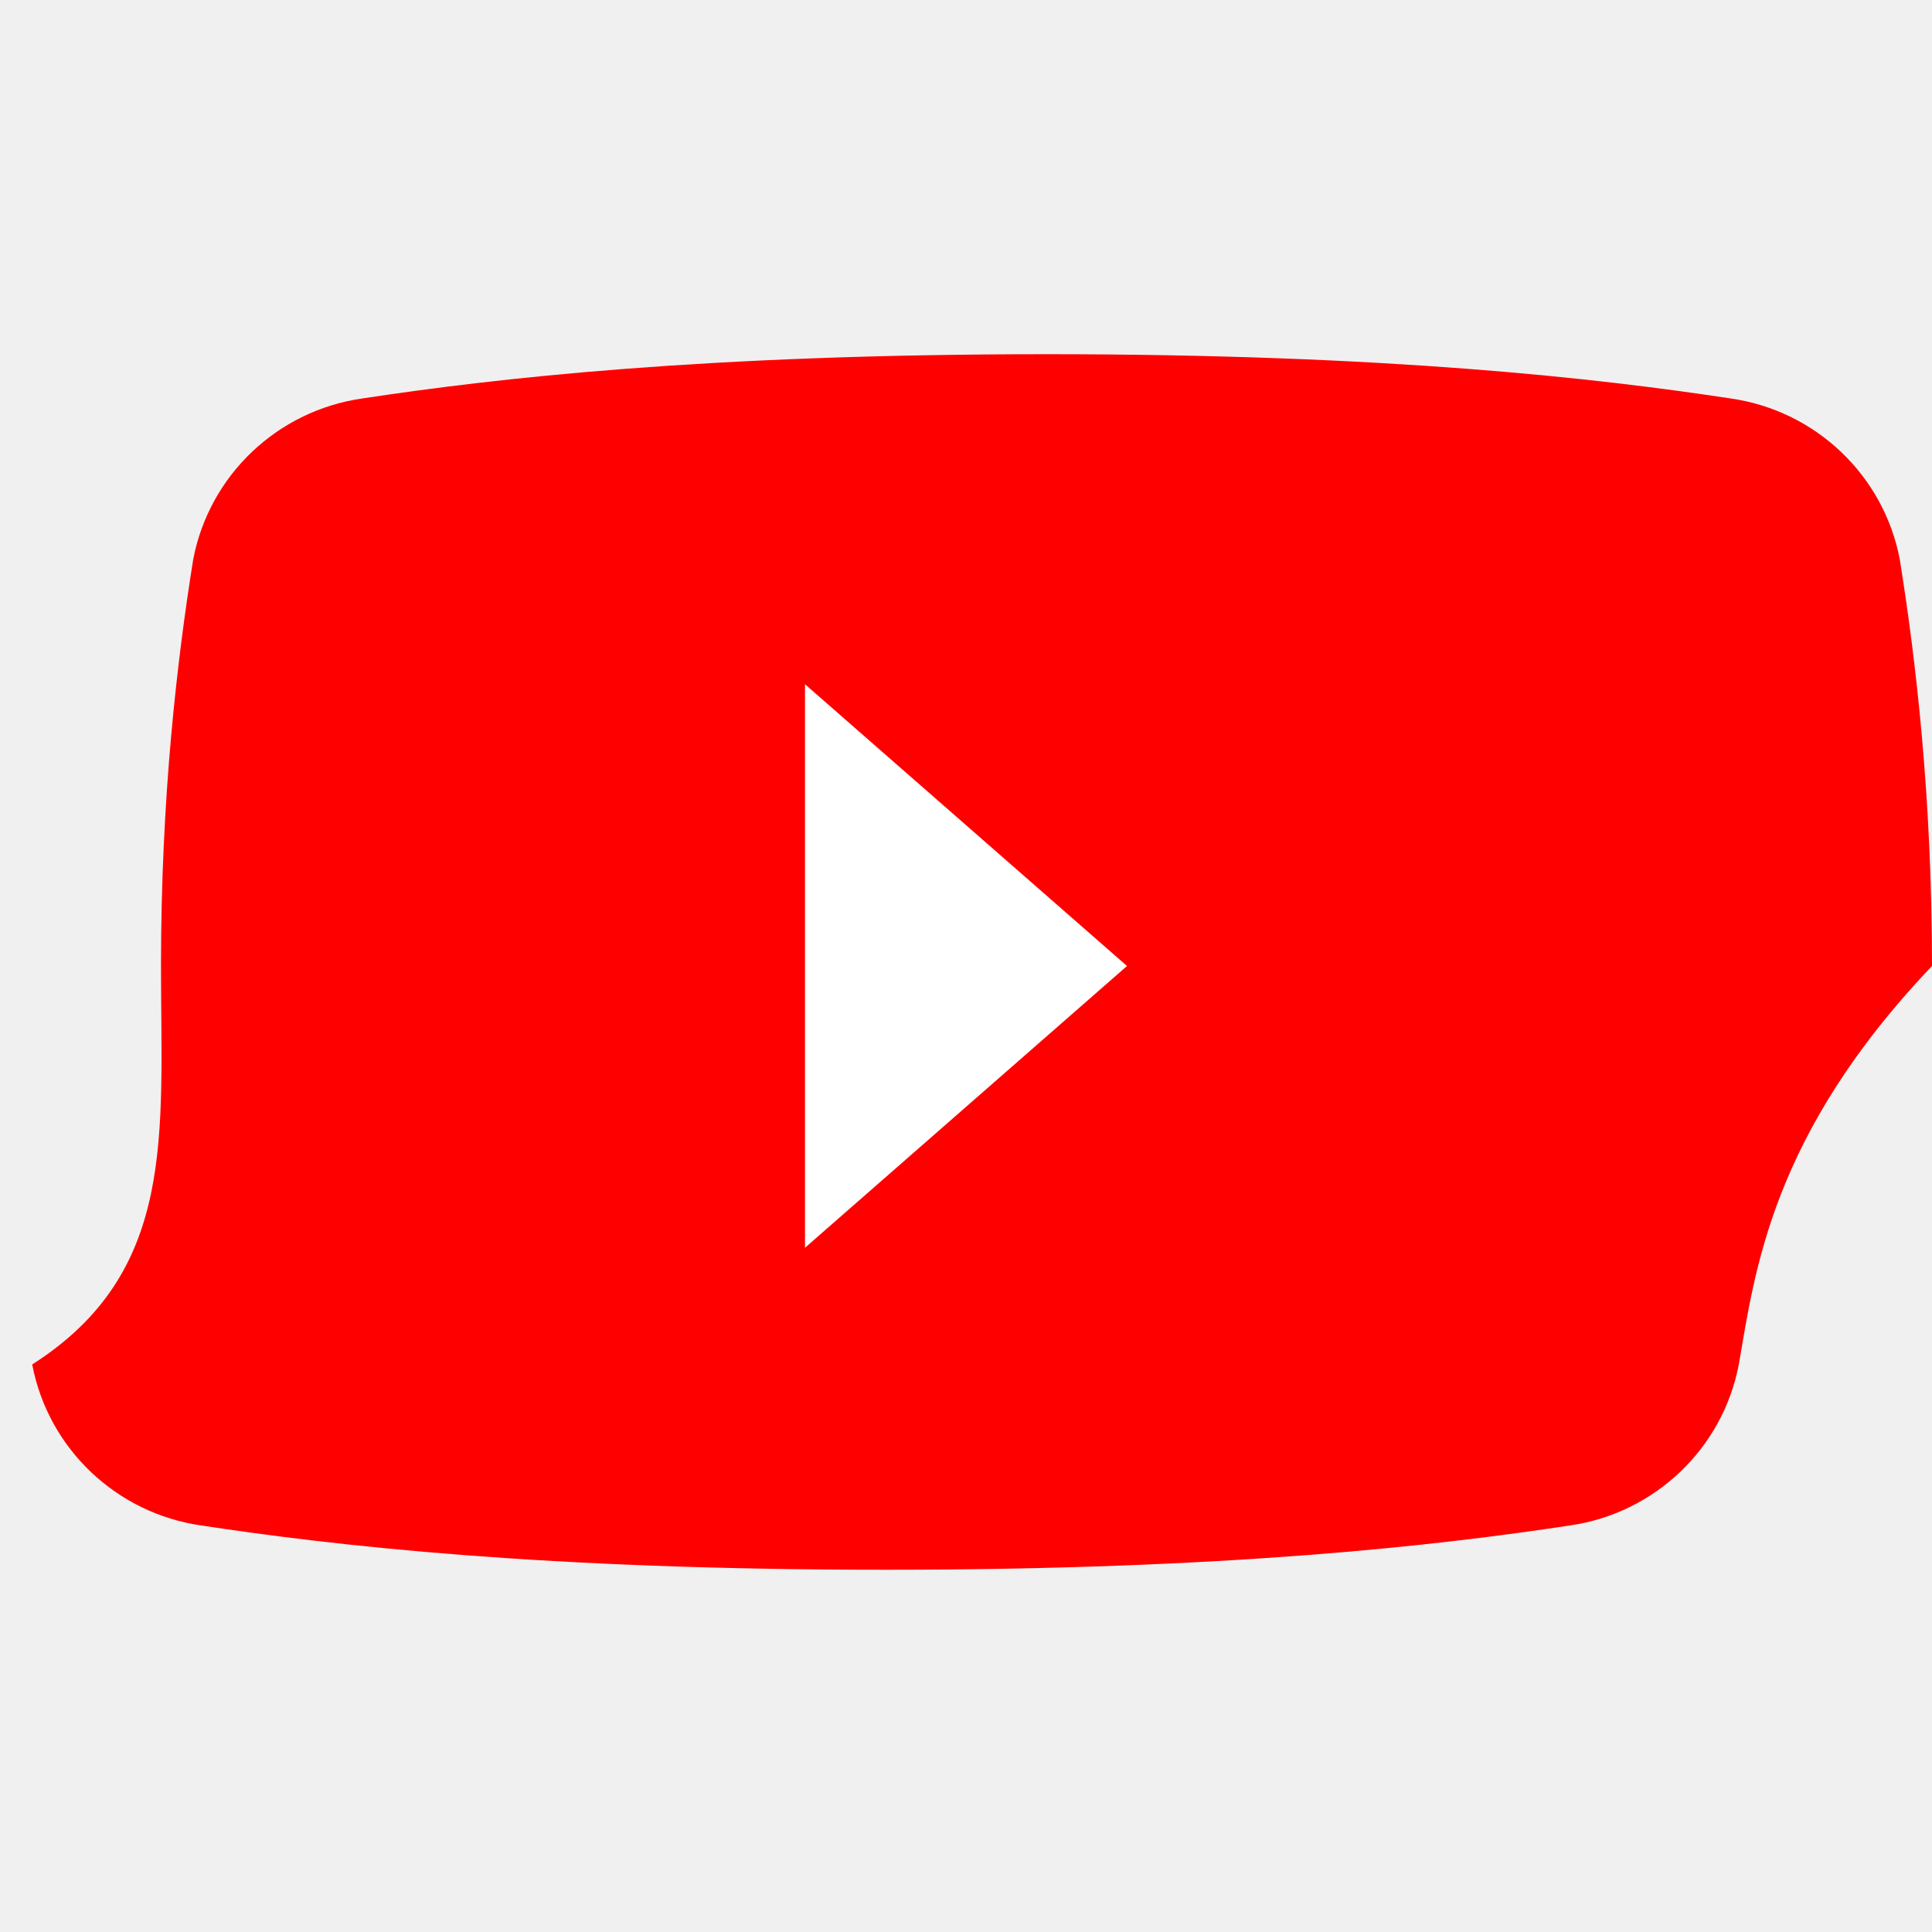
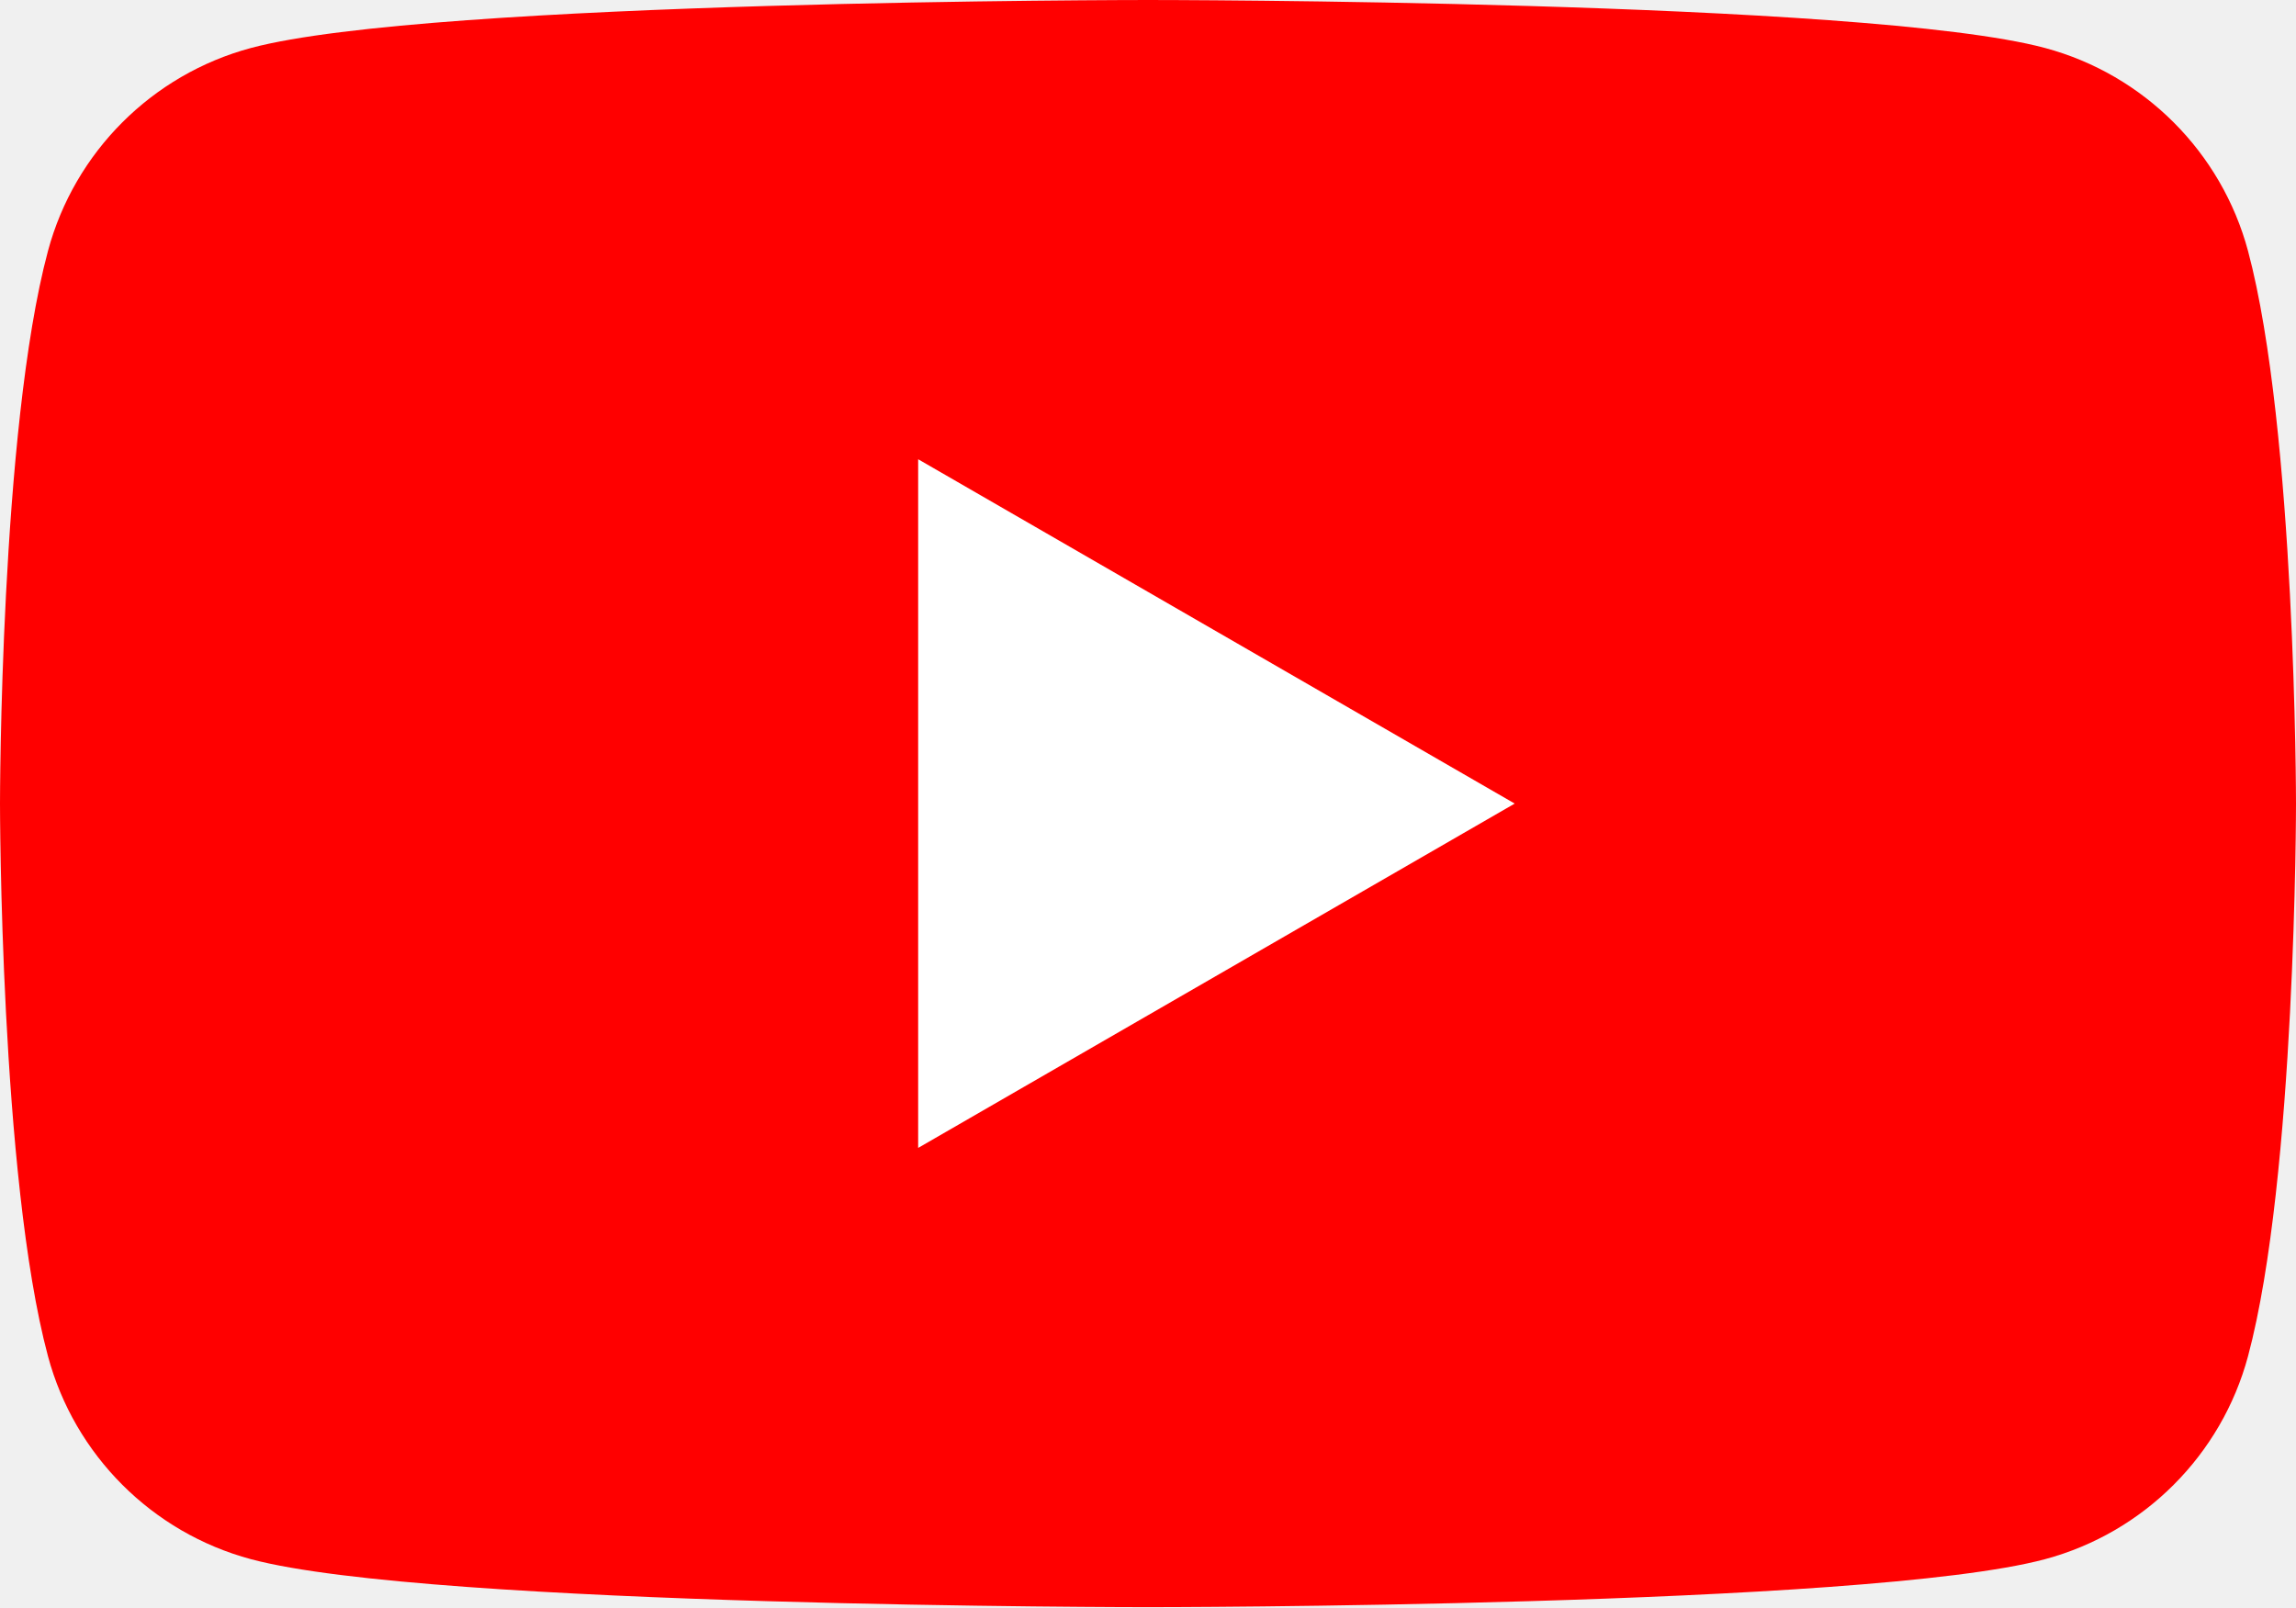
- <svg xmlns="http://www.w3.org/2000/svg" viewBox="0 0 48 48" width="24" height="24">
-   <path fill="#FF0000" d="M43.2,33.9c-0.4,2.1-2.1,3.7-4.2,4c-3.3,0.5-8.5,1.1-17,1.1c-8.5,0-13.7-0.6-17-1.1c-2.1-0.3-3.8-1.9-4.2-4C4.4,31.6,4,28.2,4,24c0-4.2,0.4-7.6,0.8-10.1c0.4-2.1,2.1-3.7,4.2-4c3.3-0.5,8.5-1.1,17-1.1c8.5,0,13.7,0.6,17,1.1c2.1,0.3,3.8,1.9,4.2,4c0.4,2.5,0.8,5.9,0.8,10.1C44,28.2,43.6,31.6,43.2,33.9z" />
-   <path fill="#FFF" d="M20 31L20 17 28 24z" />
+ <svg xmlns="http://www.w3.org/2000/svg" class="external-icon" viewBox="0 0 28.57  20" focusable="false" style="pointer-events: none; display: block; width: 100%; height: 100%;">
+   <svg viewBox="0 0 28.57 20" preserveAspectRatio="xMidYMid meet">
+     <g>
+       <path d="M27.973 3.123C27.643 1.893 26.677 0.927 25.447 0.597C23.22 2.24288e-07 14.285 0 14.285 0C14.285 0 5.35 2.24288e-07 3.123 0.597C1.893 0.927 0.927 1.893 0.597 3.123C2.24288e-07 5.35 0 10 0 10C0 10 2.24288e-07 14.65 0.597 16.877C0.927 18.107 1.893 19.073 3.123 19.403C5.35 20 14.285 20 14.285 20C14.285 20 23.22 20 25.447 19.403C26.677 19.073 27.643 18.107 27.973 16.877C28.57 14.65 28.57 10 28.57 10C28.57 10 28.568 5.35 27.973 3.123Z" fill="#FF0000" />
+       <path d="M11.425 14.285L18.848 10L11.425 5.715V14.285Z" fill="white" />
+     </g>
+   </svg>
</svg>
